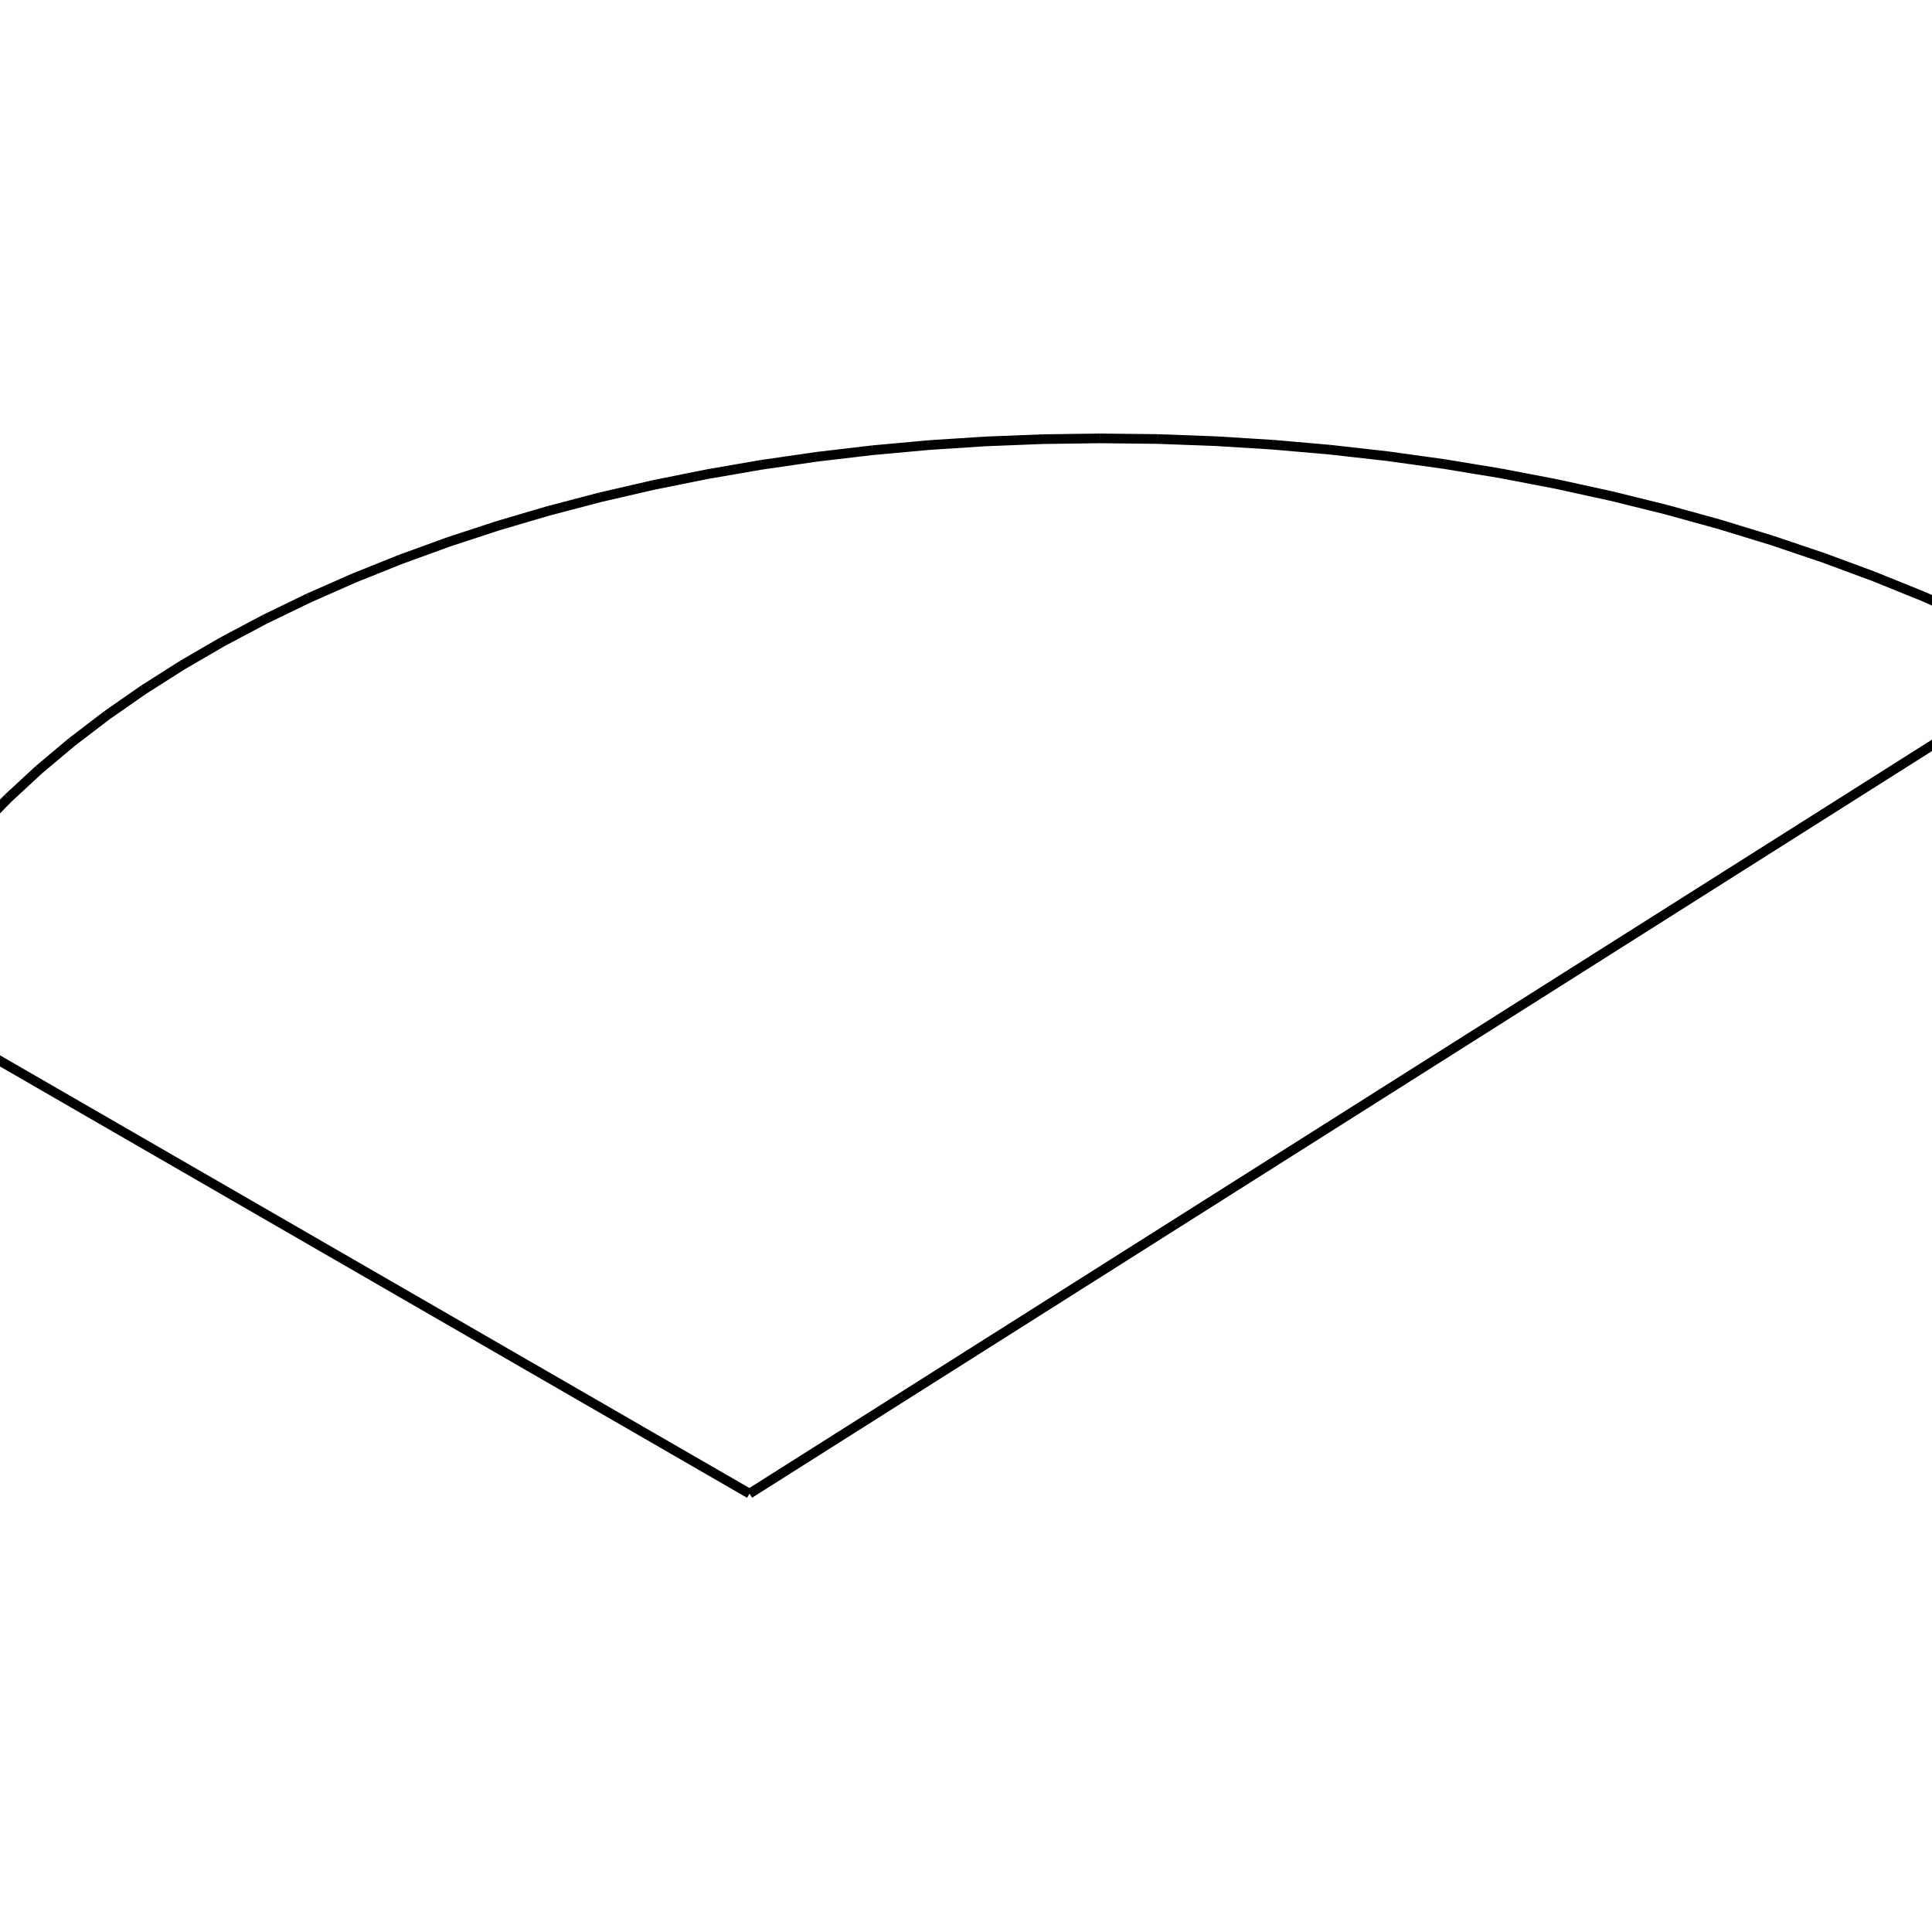
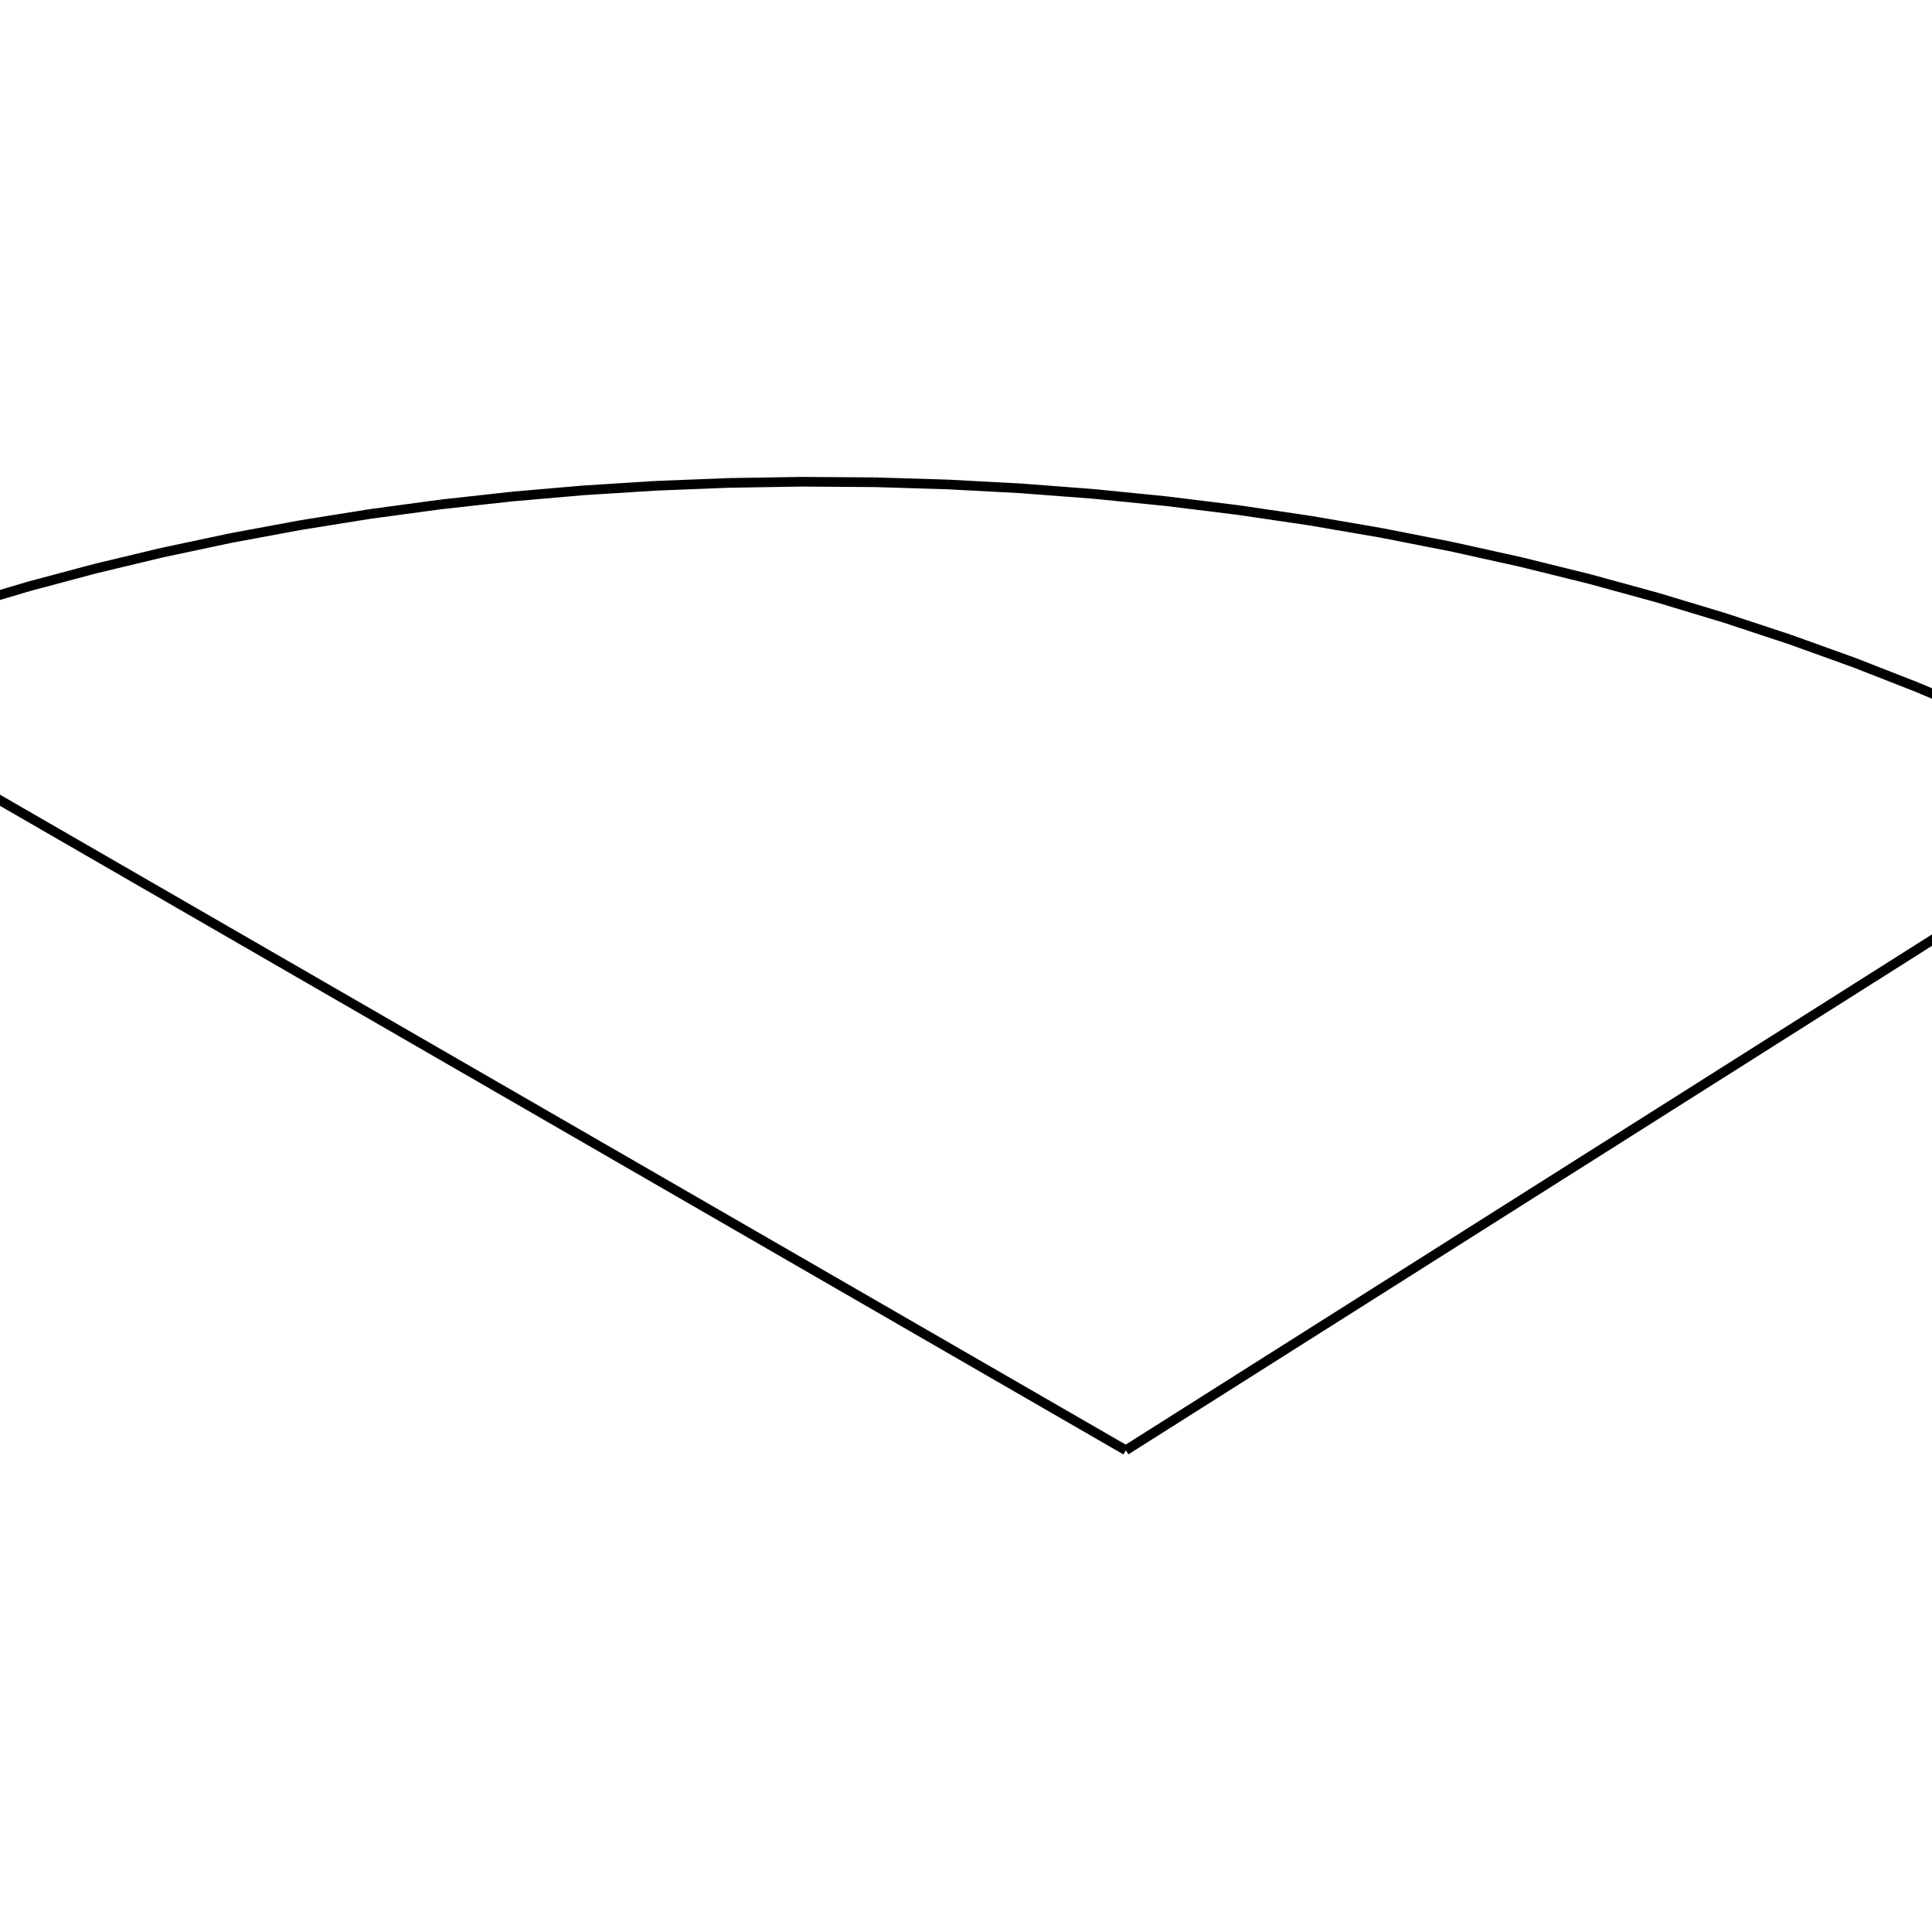
<svg xmlns="http://www.w3.org/2000/svg" viewBox="0 0 800 800">
-   <path d="M-53.905,408.176 L-53.905,408.176 M853.905,274.521 L853.905,274.521 M-53.905,408.176 L-46.766,394.532 M-46.766,394.532 L-38.637,381.136 M-38.637,381.136 L-29.537,368.012 M-29.537,368.012 L-19.487,355.184 M-19.487,355.184 L-8.508,342.673 M-8.508,342.673 L3.375,330.501 M3.375,330.501 L16.138,318.689 M16.138,318.689 L29.755,307.257 M29.755,307.257 L44.198,296.224 M44.198,296.224 L59.439,285.609 M59.439,285.609 L75.448,275.429 M75.448,275.429 L92.193,265.701 M92.193,265.701 L109.644,256.441 M109.644,256.441 L127.766,247.664 M127.766,247.664 L146.527,239.385 M146.527,239.385 L165.892,231.616 M165.892,231.616 L185.825,224.371 M185.825,224.371 L206.289,217.66 M206.289,217.66 L227.249,211.494 M227.249,211.494 L248.666,205.884 M248.666,205.884 L270.503,200.837 M270.503,200.837 L292.721,196.362 M292.721,196.362 L315.28,192.466 M315.28,192.466 L338.141,189.155 M338.141,189.155 L361.265,186.434 M361.265,186.434 L384.611,184.307 M384.611,184.307 L408.138,182.777 M408.138,182.777 L431.805,181.847 M431.805,181.847 L455.573,181.519 M455.573,181.519 L479.399,181.792 M479.399,181.792 L503.242,182.667 M503.242,182.667 L527.062,184.142 M527.062,184.142 L550.816,186.215 M550.816,186.215 L574.465,188.882 M574.465,188.882 L597.966,192.139 M597.966,192.139 L621.279,195.982 M621.279,195.982 L644.363,200.404 M644.363,200.404 L667.178,205.399 M667.178,205.399 L689.683,210.959 M689.683,210.959 L711.839,217.074 M711.839,217.074 L733.606,223.735 M733.606,223.735 L754.945,230.932 M754.945,230.932 L775.819,238.654 M775.819,238.654 L796.188,246.887 M796.188,246.887 L816.017,255.619 M816.017,255.619 L835.268,264.835 M835.268,264.835 L853.905,274.521 M-53.905,408.176 L-46.766,394.532 M-46.766,394.532 L-38.637,381.136 M-38.637,381.136 L-29.537,368.012 M-29.537,368.012 L-19.487,355.184 M-19.487,355.184 L-8.508,342.673 M-8.508,342.673 L3.375,330.501 M3.375,330.501 L16.138,318.689 M16.138,318.689 L29.755,307.257 M29.755,307.257 L44.198,296.224 M44.198,296.224 L59.439,285.608 M59.439,285.608 L75.448,275.428 M75.448,275.428 L92.193,265.701 M92.193,265.701 L109.644,256.441 M109.644,256.441 L127.766,247.664 M127.766,247.664 L146.527,239.385 M146.527,239.385 L165.892,231.616 M165.892,231.616 L185.825,224.371 M185.825,224.371 L206.289,217.66 M206.289,217.66 L227.249,211.494 M227.249,211.494 L248.666,205.884 M248.666,205.884 L270.503,200.837 M270.503,200.837 L292.721,196.362 M292.721,196.362 L315.28,192.466 M315.28,192.466 L338.141,189.155 M338.141,189.155 L361.265,186.433 M361.265,186.433 L384.611,184.306 M384.611,184.306 L408.138,182.777 M408.138,182.777 L431.805,181.847 M431.805,181.847 L455.573,181.519 M455.573,181.519 L479.399,181.792 M479.399,181.792 L503.242,182.667 M503.242,182.667 L527.062,184.142 M527.062,184.142 L550.816,186.214 M550.816,186.214 L574.465,188.882 M574.465,188.882 L597.966,192.139 M597.966,192.139 L621.279,195.982 M621.279,195.982 L644.363,200.404 M644.363,200.404 L667.178,205.399 M667.178,205.399 L689.683,210.958 M689.683,210.958 L711.839,217.073 M711.839,217.073 L733.606,223.735 M733.606,223.735 L754.945,230.932 M754.945,230.932 L775.819,238.654 M775.819,238.654 L796.188,246.887 M796.188,246.887 L816.017,255.618 M816.017,255.618 L835.268,264.835 M835.268,264.835 L853.905,274.521 M310.354,618.481 L310.354,618.481 M853.905,274.521 L310.354,618.481 M853.905,274.521 L310.354,618.481 M310.354,618.481 L-53.905,408.176 M310.354,618.481 L-53.905,408.176" stroke="black" stroke-width="4" fill="red" />
+   <path d="M-91.82,278.357 L-91.82,278.357 M891.82,331.177 L891.82,331.177 M-91.82,278.357 L-66.727,268.525 M-66.727,268.525 L-41.014,259.308 M-41.014,259.308 L-14.718,250.716 M-14.718,250.716 L12.123,242.76 M12.123,242.76 L39.47,235.451 M39.47,235.451 L67.283,228.797 M67.283,228.797 L95.522,222.807 M95.522,222.807 L124.148,217.488 M124.148,217.488 L153.12,212.846 M153.12,212.846 L182.397,208.887 M182.397,208.887 L211.937,205.617 M211.937,205.617 L241.7,203.038 M241.7,203.038 L271.645,201.154 M271.645,201.154 L301.728,199.967 M301.728,199.967 L331.909,199.479 M331.909,199.479 L362.145,199.69 M362.145,199.69 L392.394,200.601 M392.394,200.601 L422.615,202.209 M422.615,202.209 L452.765,204.513 M452.765,204.513 L482.802,207.511 M482.802,207.511 L512.685,211.198 M512.685,211.198 L542.371,215.57 M542.371,215.57 L571.819,220.622 M571.819,220.622 L600.988,226.347 M600.988,226.347 L629.836,232.739 M629.836,232.739 L658.321,239.79 M658.321,239.79 L686.404,247.491 M686.404,247.491 L714.044,255.832 M714.044,255.832 L741.201,264.804 M741.201,264.804 L767.836,274.394 M767.836,274.394 L793.909,284.591 M793.909,284.591 L819.381,295.382 M819.381,295.382 L844.216,306.753 M844.216,306.753 L868.374,318.69 M868.374,318.69 L891.82,331.177 M-91.82,278.357 L-66.727,268.525 M-66.727,268.525 L-41.014,259.307 M-41.014,259.307 L-14.718,250.715 M-14.718,250.715 L12.123,242.76 M12.123,242.76 L39.47,235.451 M39.47,235.451 L67.283,228.797 M67.283,228.797 L95.522,222.807 M95.522,222.807 L124.148,217.488 M124.148,217.488 L153.12,212.846 M153.12,212.846 L182.397,208.887 M182.397,208.887 L211.937,205.616 M211.937,205.616 L241.7,203.037 M241.7,203.037 L271.645,201.153 M271.645,201.153 L301.728,199.967 M301.728,199.967 L331.909,199.479 M331.909,199.479 L362.145,199.69 M362.145,199.69 L392.394,200.6 M392.394,200.6 L422.615,202.209 M422.615,202.209 L452.765,204.513 M452.765,204.513 L482.802,207.51 M482.802,207.51 L512.685,211.197 M512.685,211.197 L542.371,215.569 M542.371,215.569 L571.819,220.621 M571.819,220.621 L600.988,226.347 M600.988,226.347 L629.836,232.739 M629.836,232.739 L658.321,239.79 M658.321,239.79 L686.404,247.491 M686.404,247.491 L714.044,255.832 M714.044,255.832 L741.201,264.803 M741.201,264.803 L767.836,274.394 M767.836,274.394 L793.909,284.591 M793.909,284.591 L819.381,295.382 M819.381,295.382 L844.216,306.753 M844.216,306.753 L868.374,318.69 M868.374,318.69 L891.82,331.177 M466.184,600.521 L466.184,600.521 M891.82,331.177 L466.184,600.521 M891.82,331.177 L466.184,600.521 M466.184,600.521 L-91.82,278.357 M466.184,600.521 L-91.82,278.357" stroke="black" stroke-width="4" fill="red" />
</svg>
